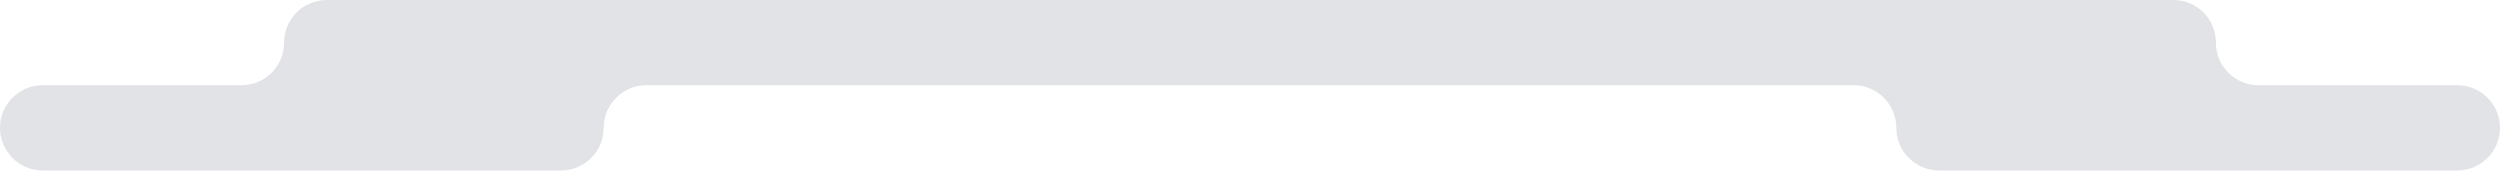
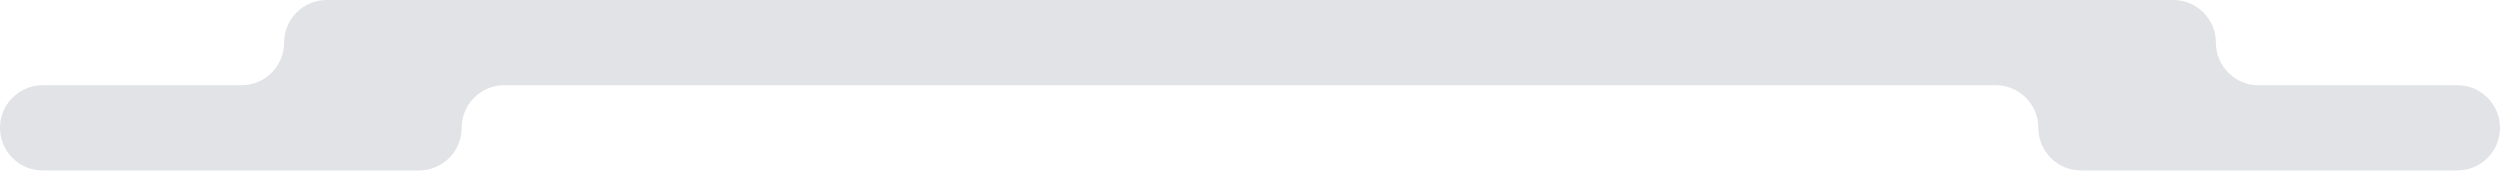
<svg xmlns="http://www.w3.org/2000/svg" width="1760" height="120" viewBox="0 0 1760 120" fill="none">
-   <path fill-rule="evenodd" clip-rule="evenodd" d="M425 90C425 73.431 438.431 60 455 60H1305C1321.57 60 1335 73.431 1335 90C1335 106.569 1348.43 120 1365 120H1730C1746.57 120 1760 106.569 1760 90C1760 73.431 1746.57 60 1730 60H1590C1573.43 60 1560 46.569 1560 30C1560 13.431 1546.57 0 1530 0H230C213.431 0 200 13.431 200 30C200 46.569 186.569 60 170 60H30C13.431 60 0 73.431 0 90C0 106.569 13.431 120 30 120H395C411.569 120 425 106.569 425 90Z" fill="#E1E3E6" />
+   <path fill-rule="evenodd" clip-rule="evenodd" d="M325 90C325 73.431 338.431 60 355 60H1405C1421.57 60 1435 73.431 1435 90C1435 106.569 1448.43 120 1465 120H1730C1746.57 120 1760 106.569 1760 90C1760 73.431 1746.57 60 1730 60H1590C1573.43 60 1560 46.569 1560 30C1560 13.431 1546.57 0 1530 0H230C213.431 0 200 13.431 200 30C200 46.569 186.569 60 170 60H30C13.431 60 0 73.431 0 90C0 106.569 13.431 120 30 120H295C311.569 120 325 106.569 325 90Z" fill="#E1E3E6" />
</svg>
